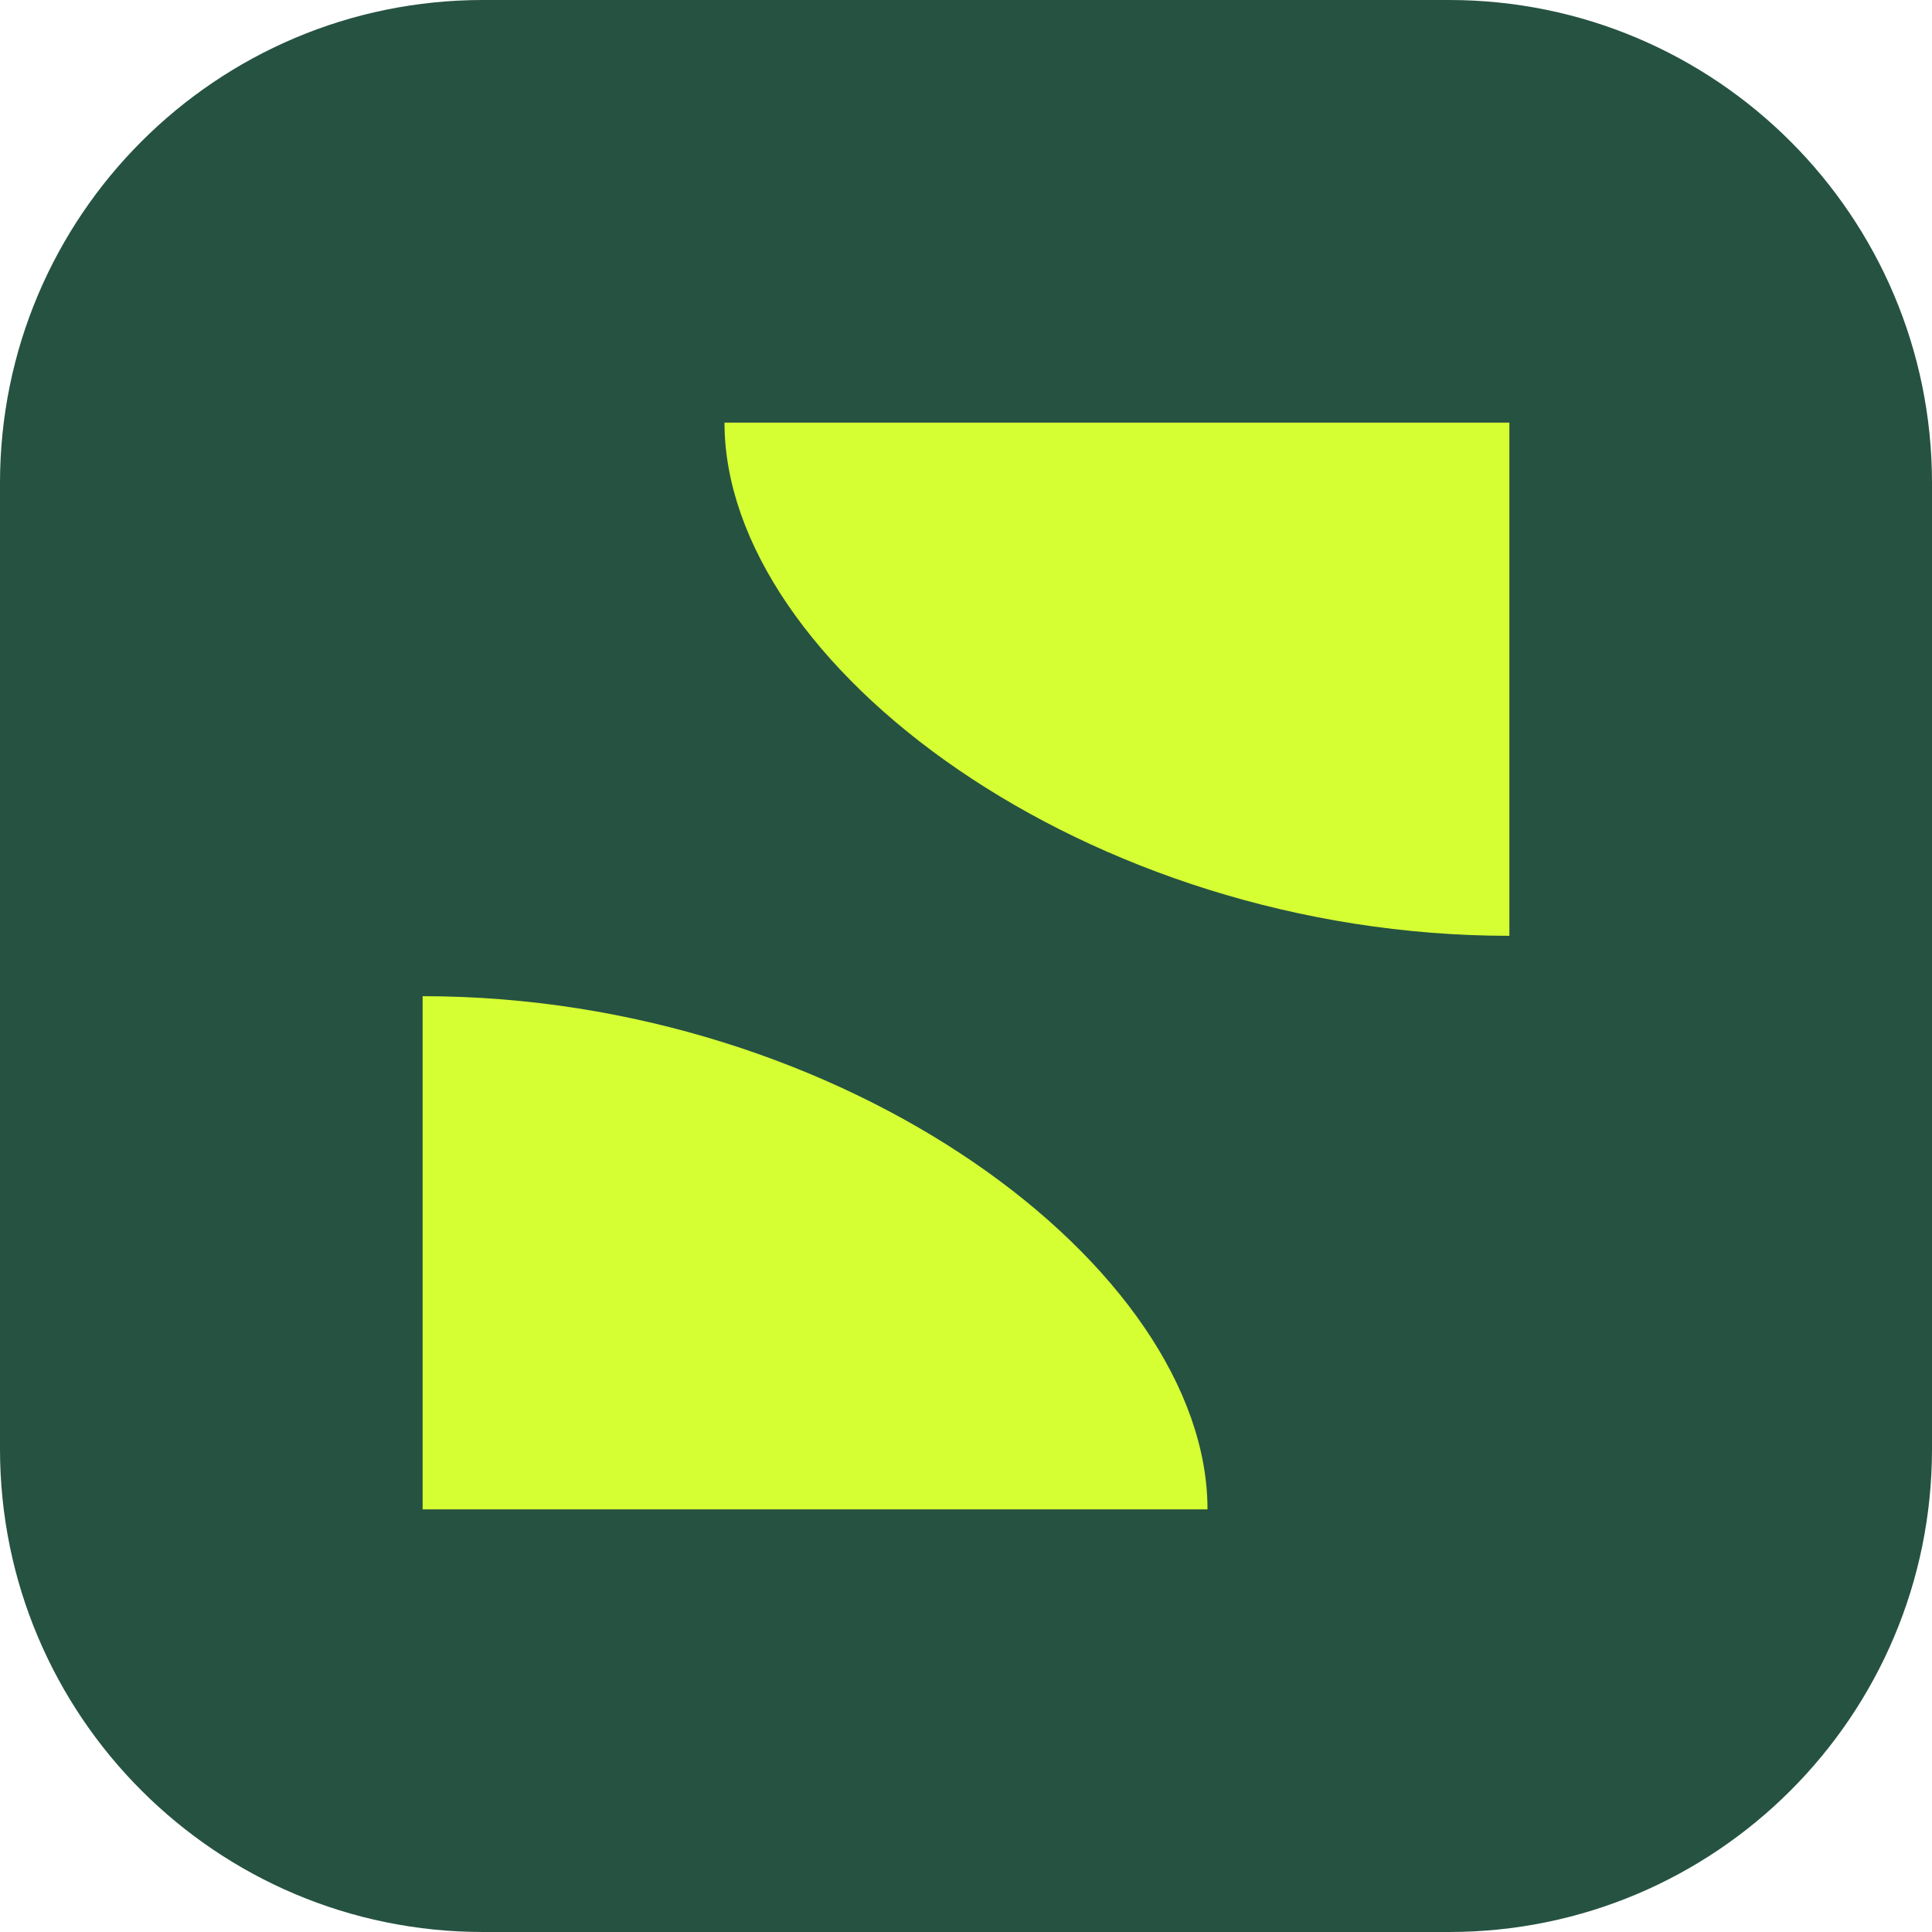
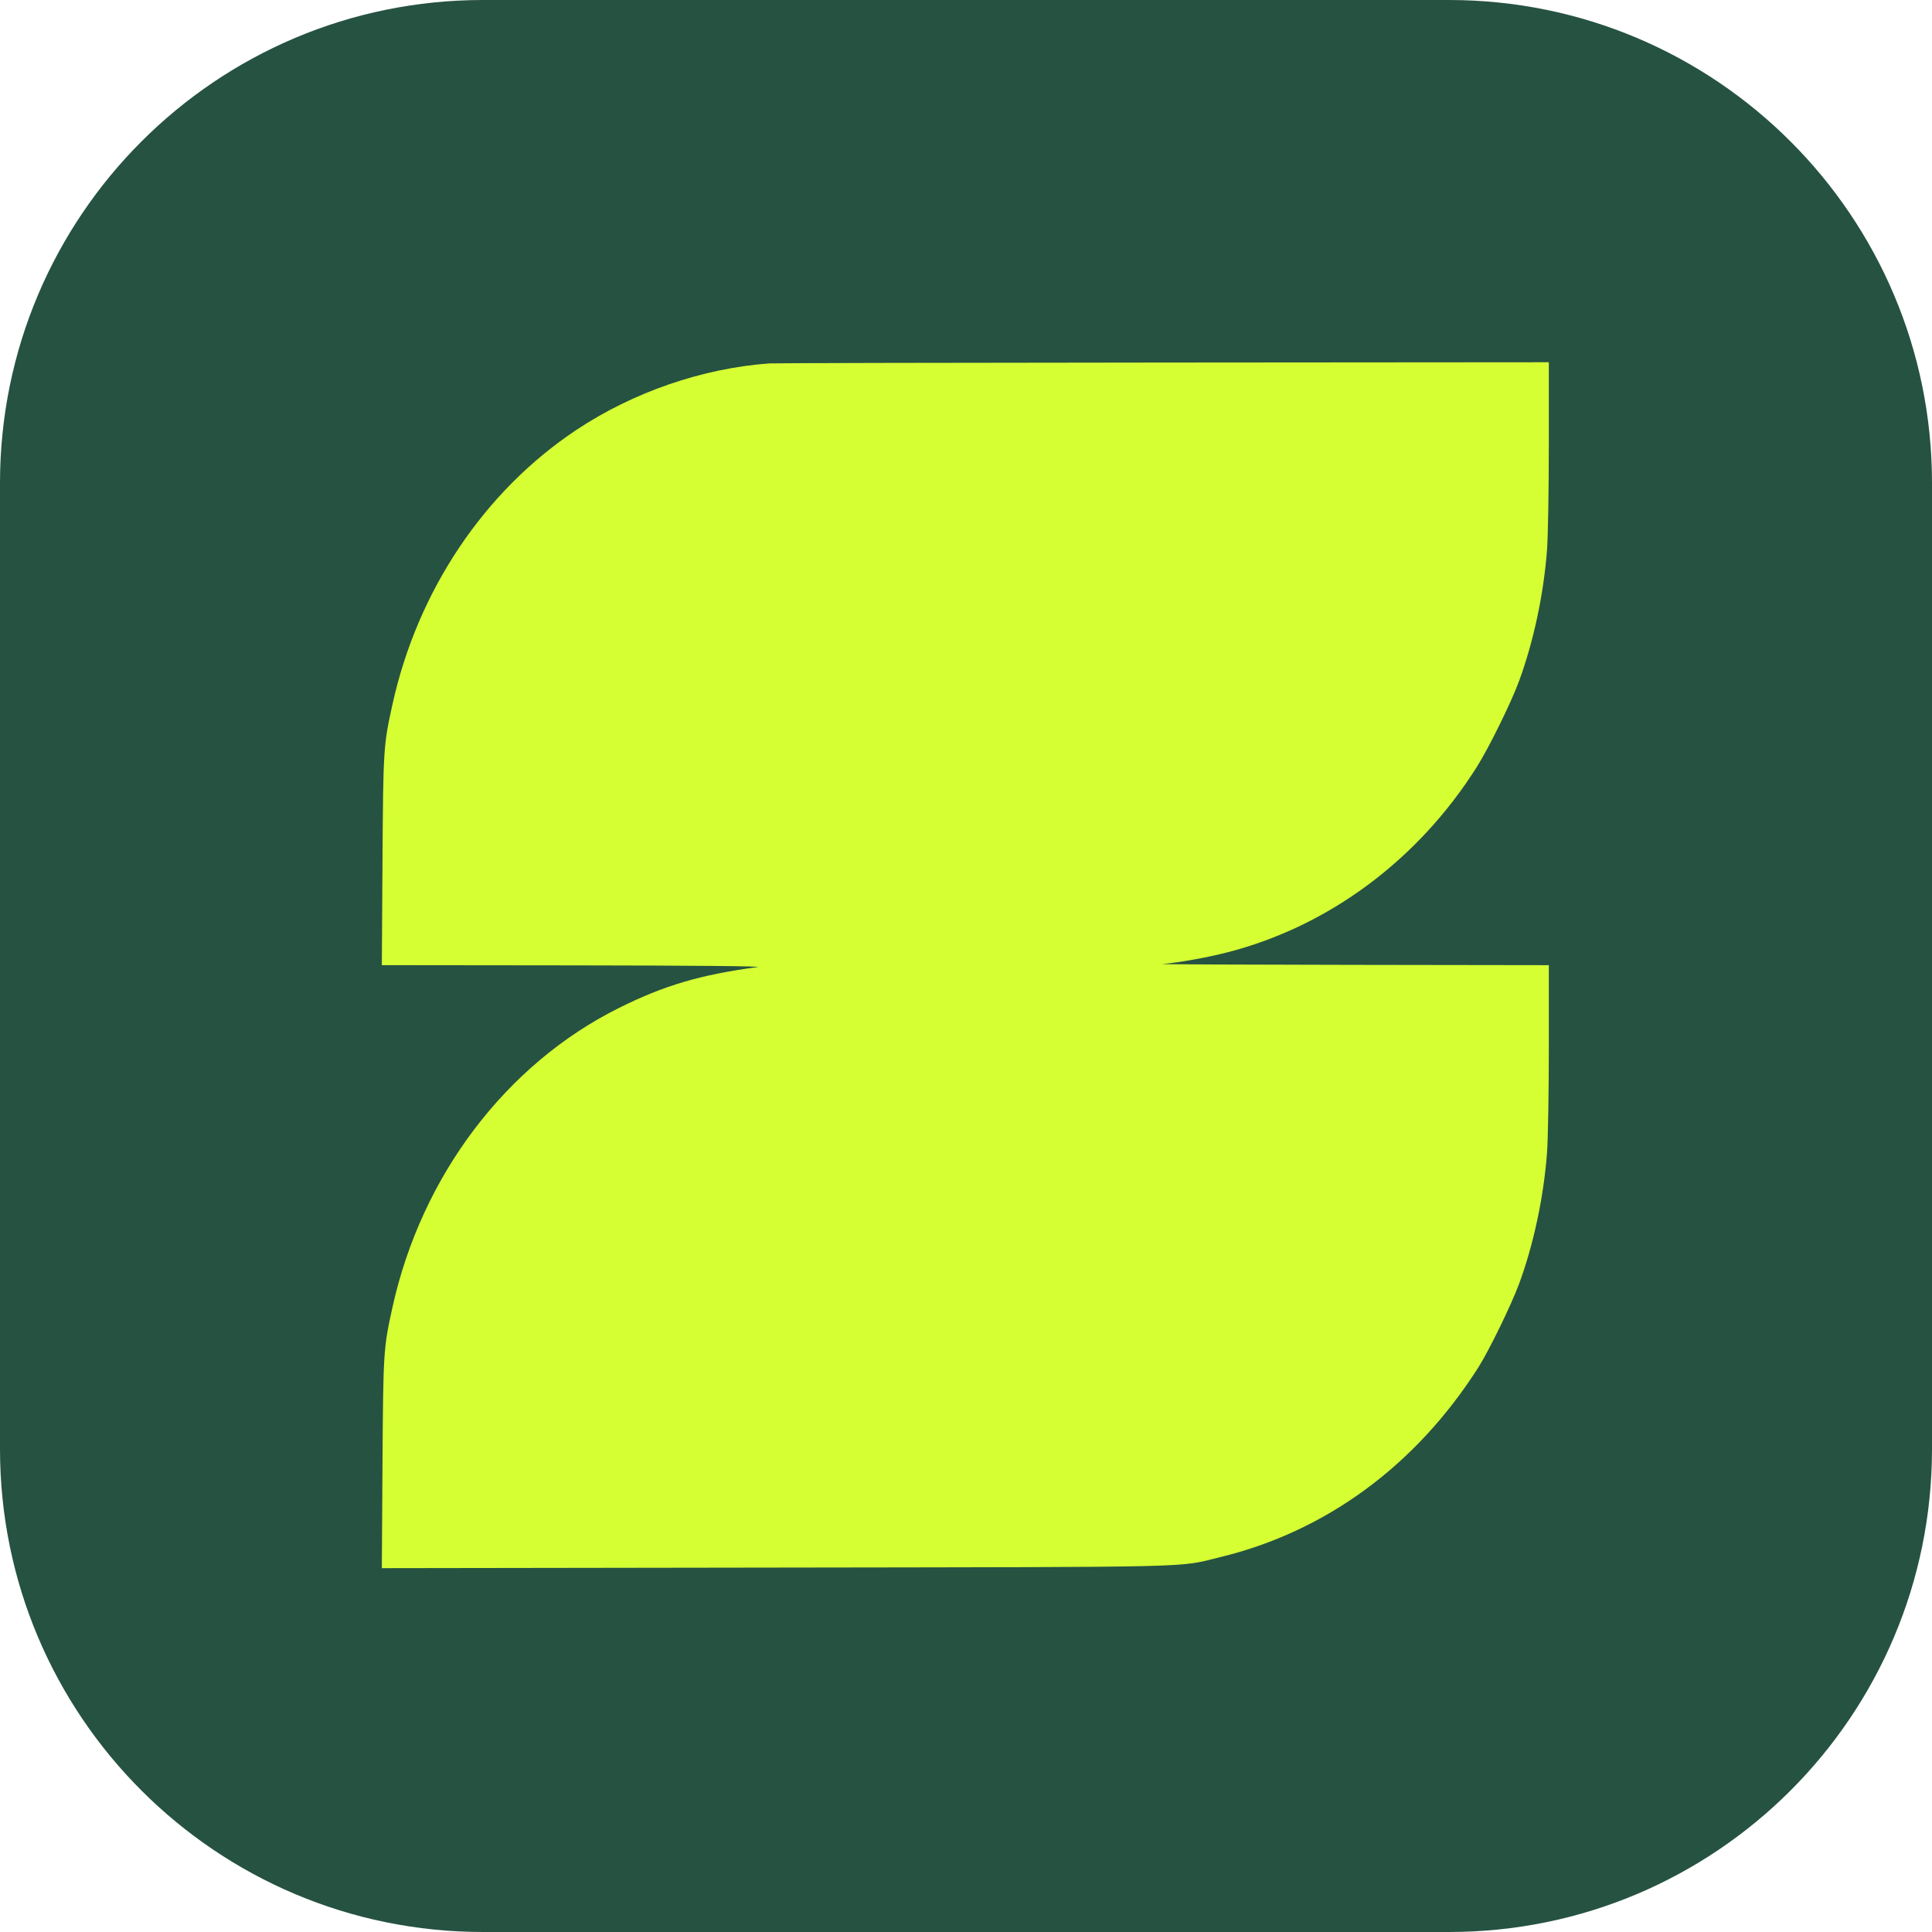
<svg xmlns="http://www.w3.org/2000/svg" viewBox="0 0 32 32">
  <rect width="32" height="32" rx="8" fill="#265242" />
-   <path d="M12 7 L25 7 L25 15.5 C18 15.5 12 11 12 7Z" fill="#D6FF33" />
-   <path d="M20 25 L7 25 L7 16.5 C14 16.5 20 21 20 25Z" fill="#D6FF33" />
+   <g transform="translate(6.3, 6) scale(0.02813)">
+     <path d="M 229 0.680 C 189.606 3.572, 148.875 17.606, 115.500 39.788 C 61.129 75.925, 21.897 134.462, 7.118 201.500 C 1.817 225.543, 1.681 227.669, 1.260 293.250 L 0.864 355 114.682 355.123 C 184.892 355.200, 226.010 355.583, 222 356.125 C 188.273 360.684, 167.115 366.929, 140.500 380.185 C 73.913 413.346, 24.185 479.081, 7.118 556.500 C 1.817 580.544, 1.681 582.667, 1.260 648.273 L 0.864 710.045 233.182 709.705 C 487.875 709.331, 468.816 709.779, 494.475 703.562 C 556.766 688.467, 609.618 649.657, 646.399 592 C 652.695 582.130, 665.909 555.047, 670.481 542.640 C 679.027 519.451, 684.968 491.601, 686.936 465.500 C 687.517 457.800, 687.994 429.788, 687.996 403.250 L 688 355 572.250 354.832 C 508.587 354.739, 458.300 354.507, 460.500 354.316 C 470.341 353.462, 486.547 350.556, 498.500 347.503 C 558.207 332.251, 610.835 293.216, 645.462 238.498 C 652.713 227.039, 665.818 200.423, 670.502 187.640 C 679.065 164.271, 684.972 136.545, 686.936 110.500 C 687.517 102.800, 687.994 74.788, 687.996 48.250 L 688 0 460.750 0.175 C 335.762 0.271, 231.475 0.498, 229 0.680" fill="#D6FF33" fill-rule="evenodd" />
+   </g>
</svg>
